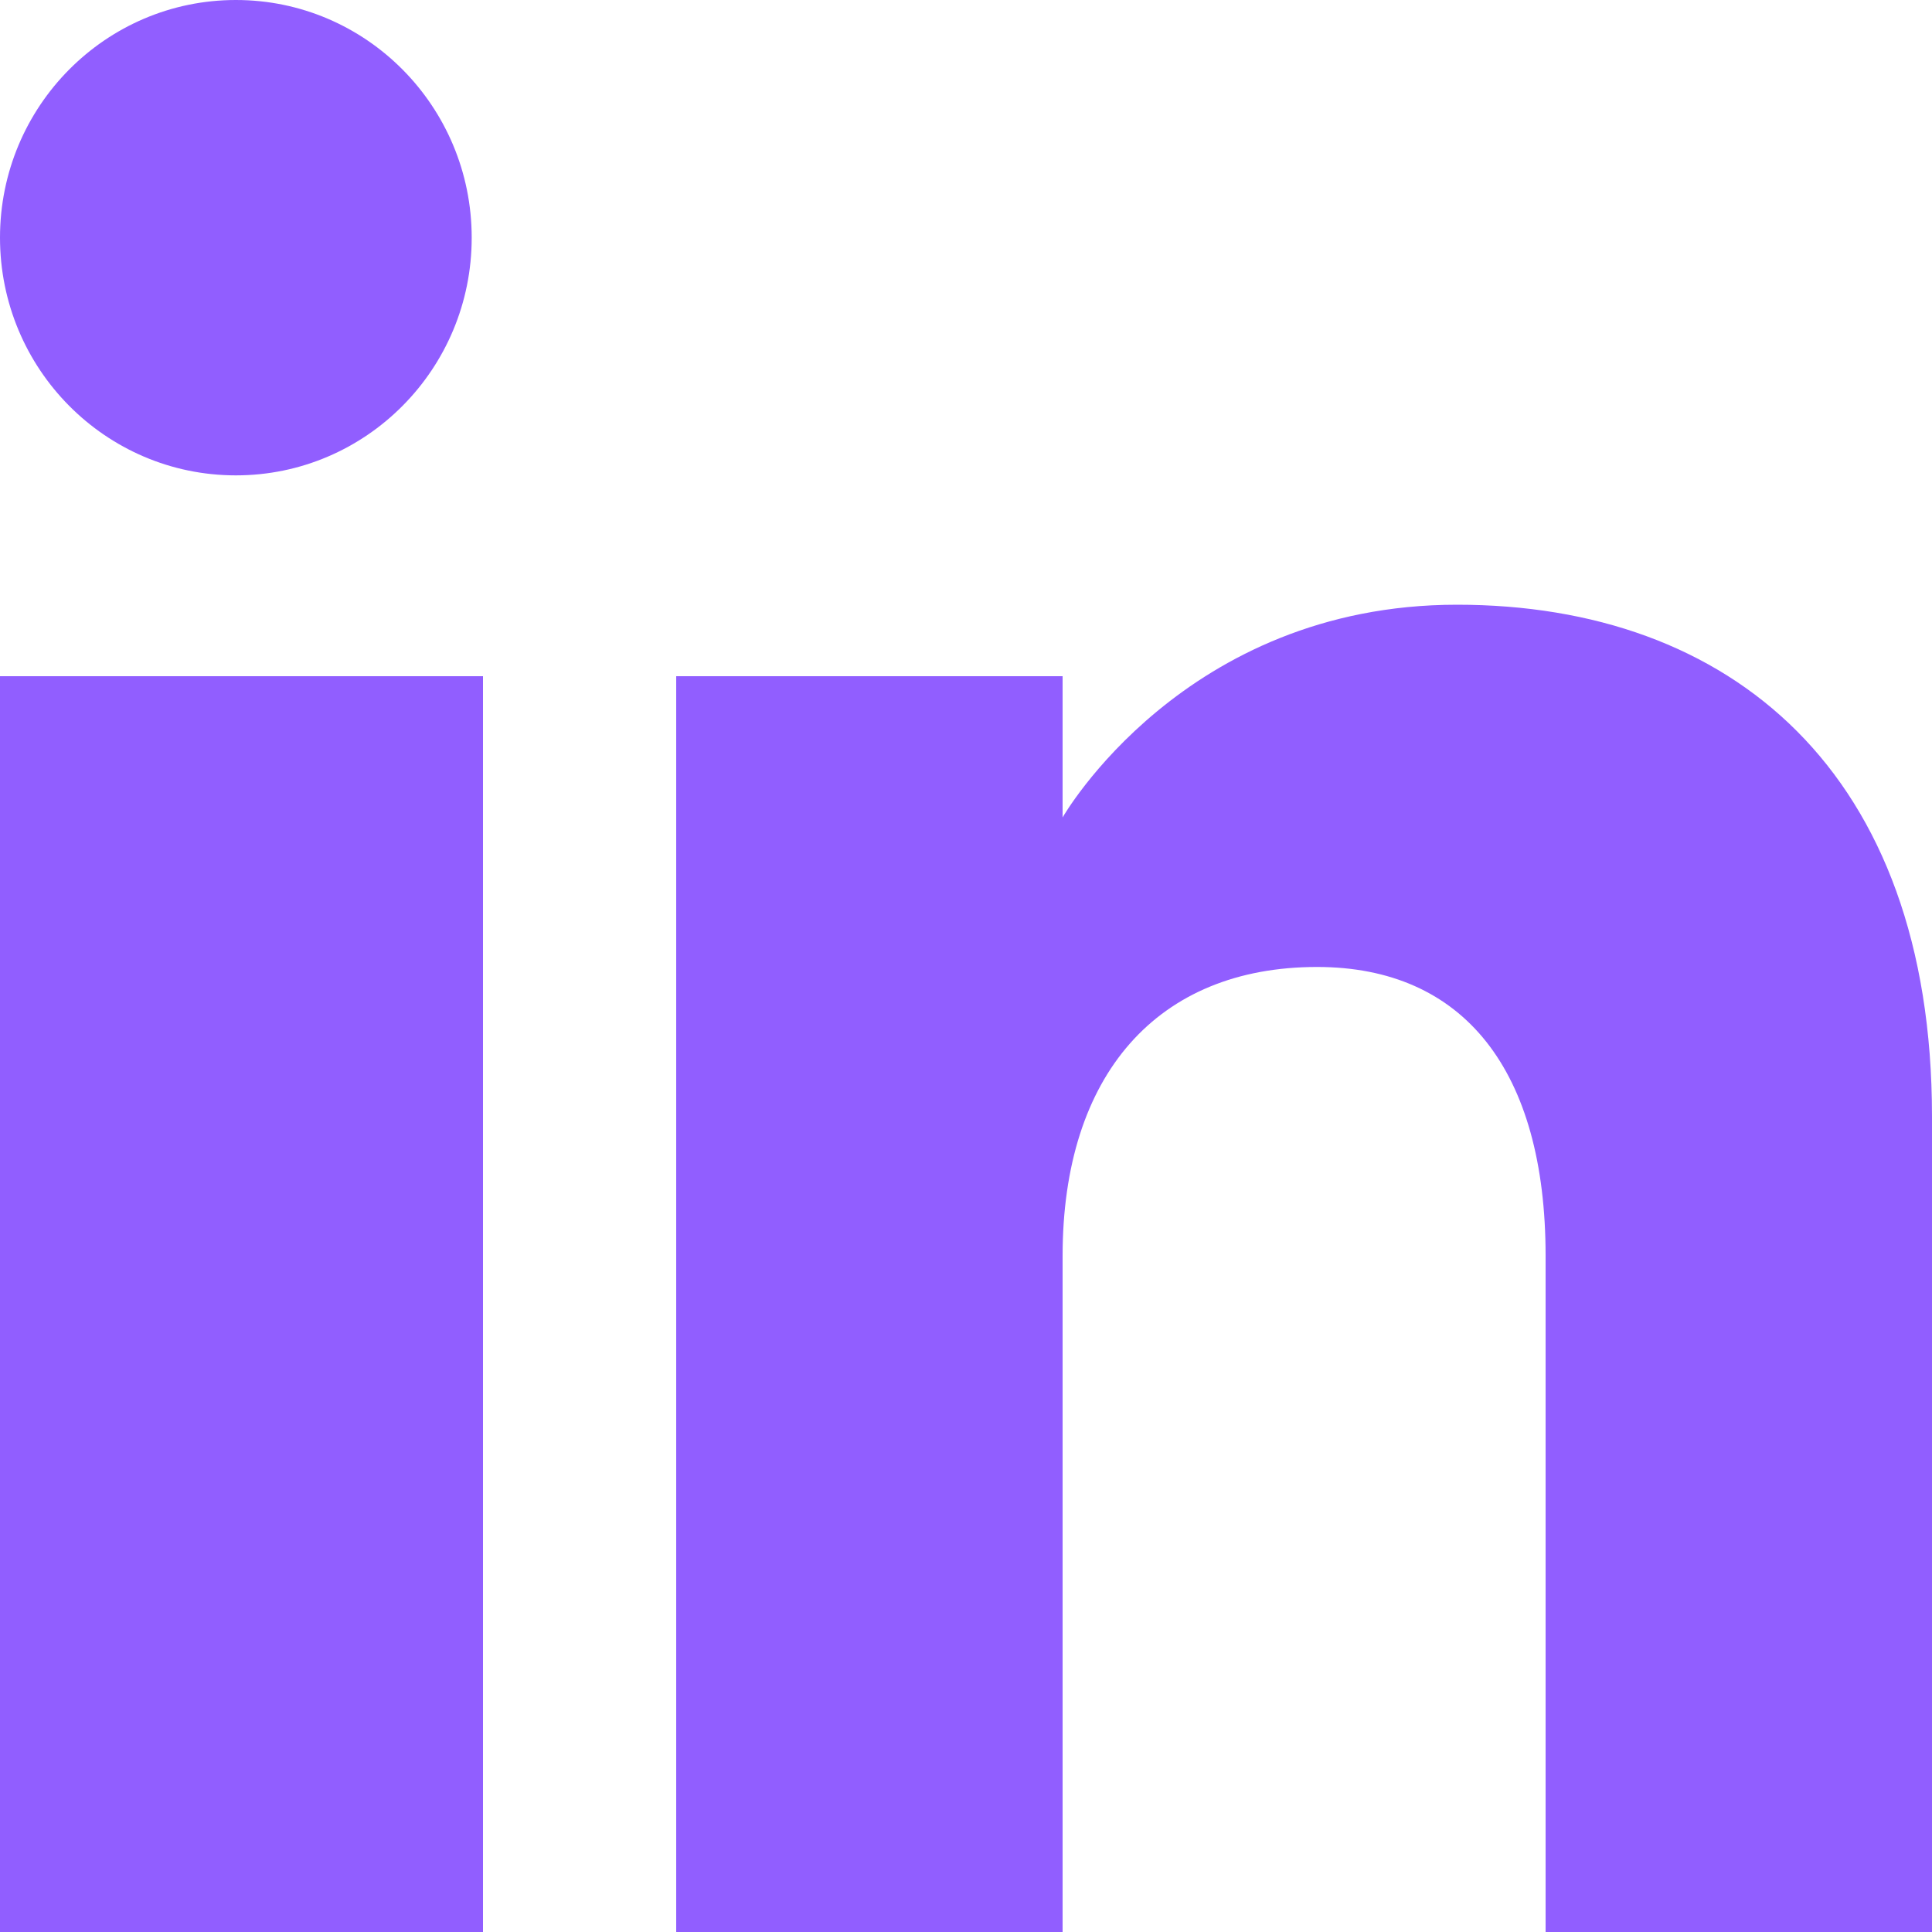
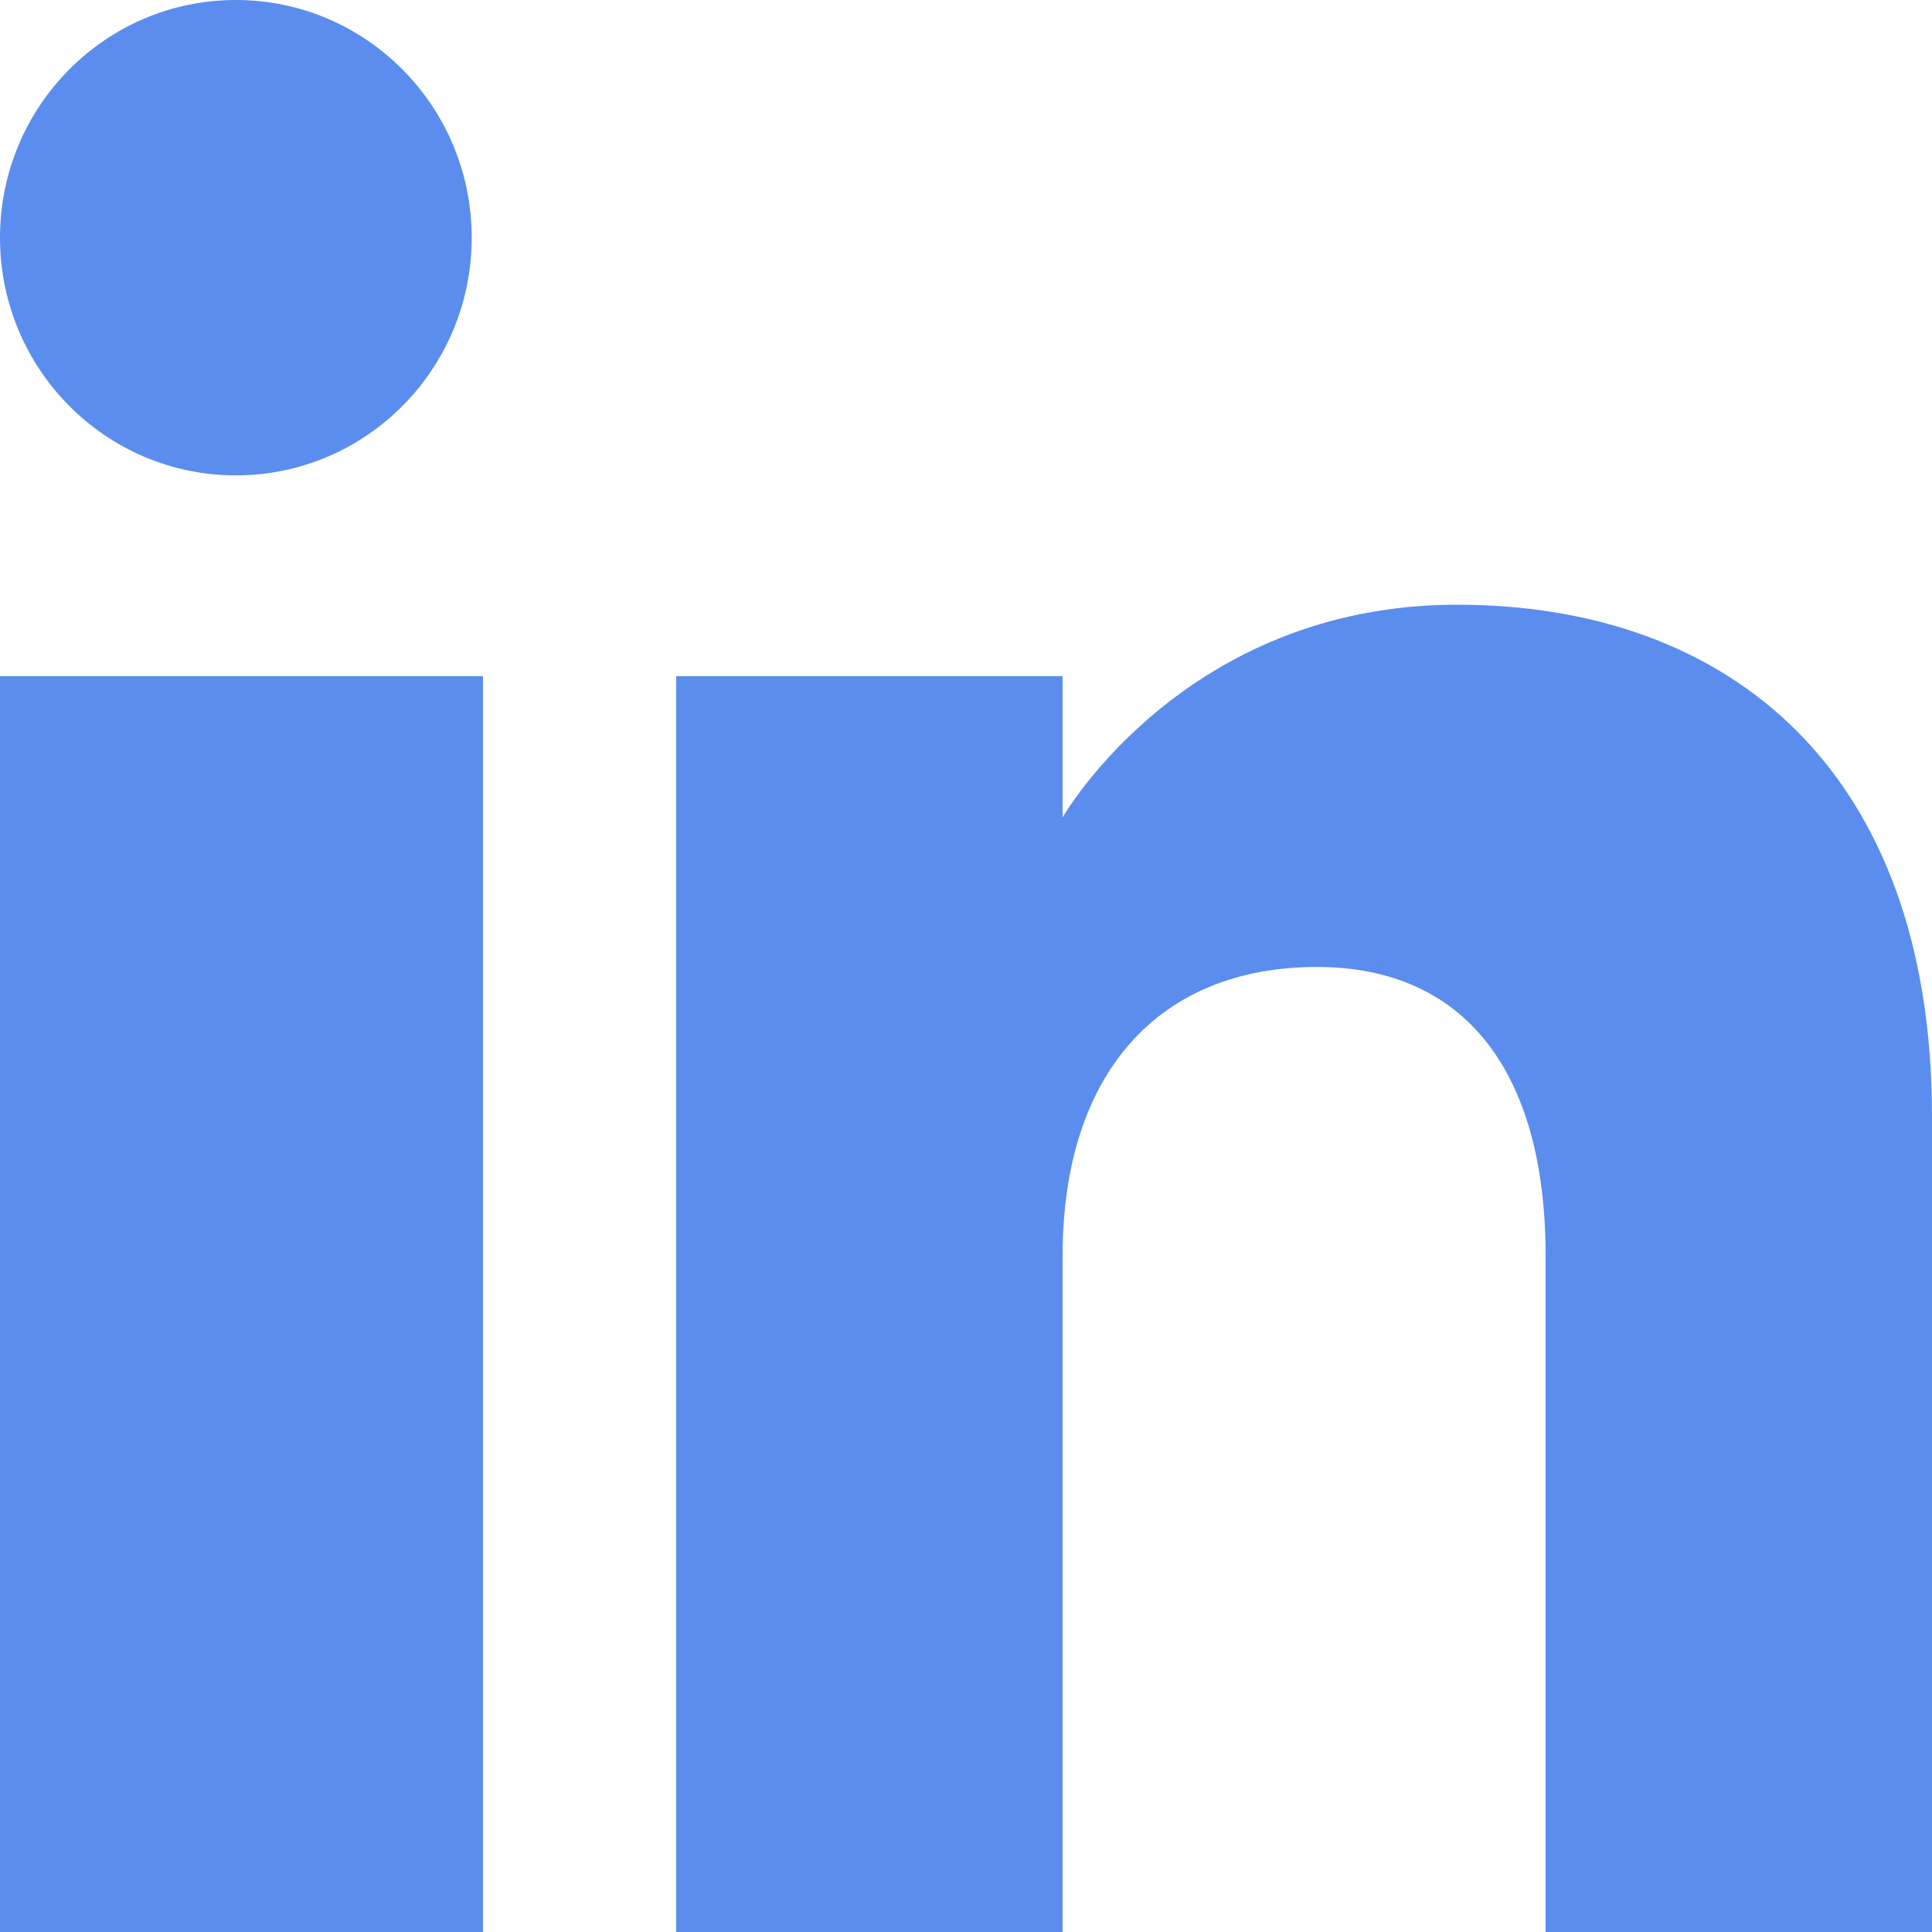
<svg xmlns="http://www.w3.org/2000/svg" width="800px" height="800px" viewBox="0 0 20 20" version="1.1">
  <defs>

</defs>
  <g id="Page-1" stroke="none" stroke-width="1" fill="none" fill-rule="evenodd">
-     <g id="Dribbble-Light-Preview" transform="translate(-180, -7479)" fill="#915EFF">
+     <g id="Dribbble-Light-Preview" transform="translate(-180, -7479)" fill="#5A8DEE">
      <g id="icons" transform="translate(56, 160)">
        <path d="M144,7339 L140,7339 L140,7332.001 C140,7330.081 139.153,7329.01 137.634,7329.01 C135.981,7329.01 135,7330.126 135,7332.001 L135,7339 L131,7339 L131,7326 L135,7326 L135,7327.462 C135,7327.462 136.255,7325.26 139.083,7325.26 C141.912,7325.26 144,7326.986 144,7330.558 L144,7339 L144,7339 Z M126.442,7323.921 C125.093,7323.921 124,7322.819 124,7321.46 C124,7320.102 125.093,7319 126.442,7319 C127.79,7319 128.883,7320.102 128.883,7321.46 C128.884,7322.819 127.79,7323.921 126.442,7323.921 L126.442,7323.921 Z M124,7339 L129,7339 L129,7326 L124,7326 L124,7339 Z" id="linkedin-[#161]">

</path>
      </g>
    </g>
  </g>
</svg>
